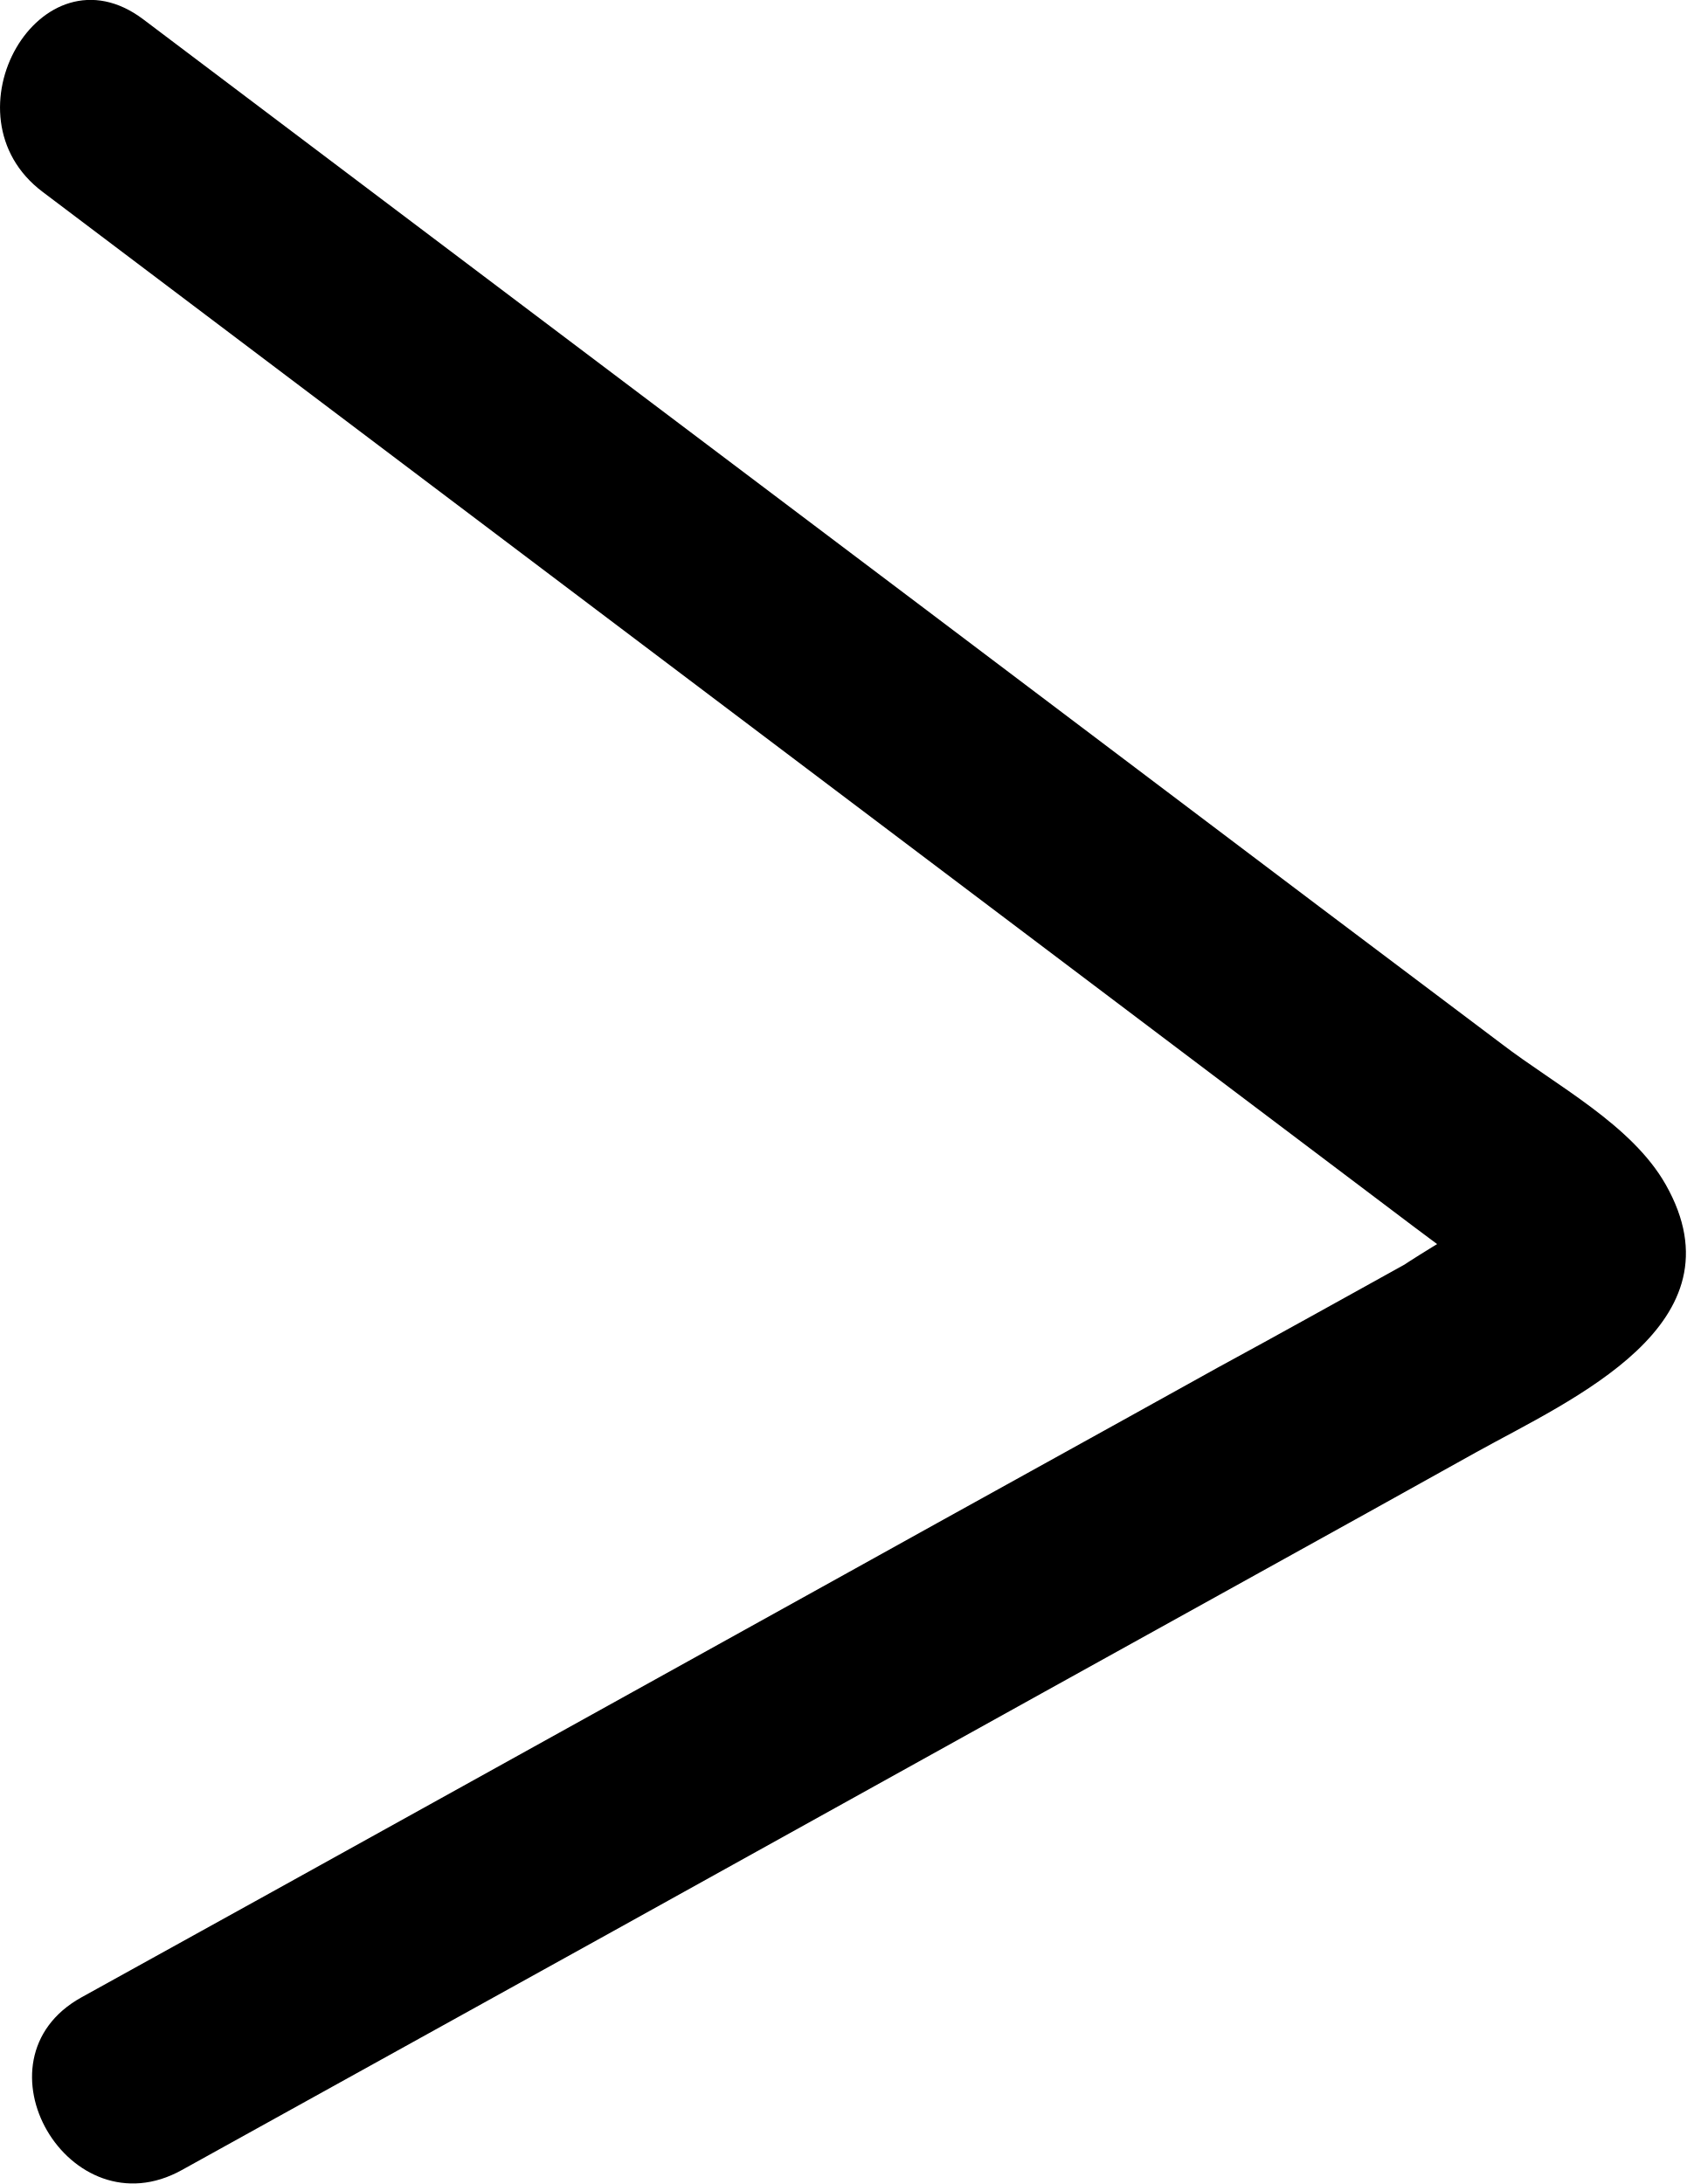
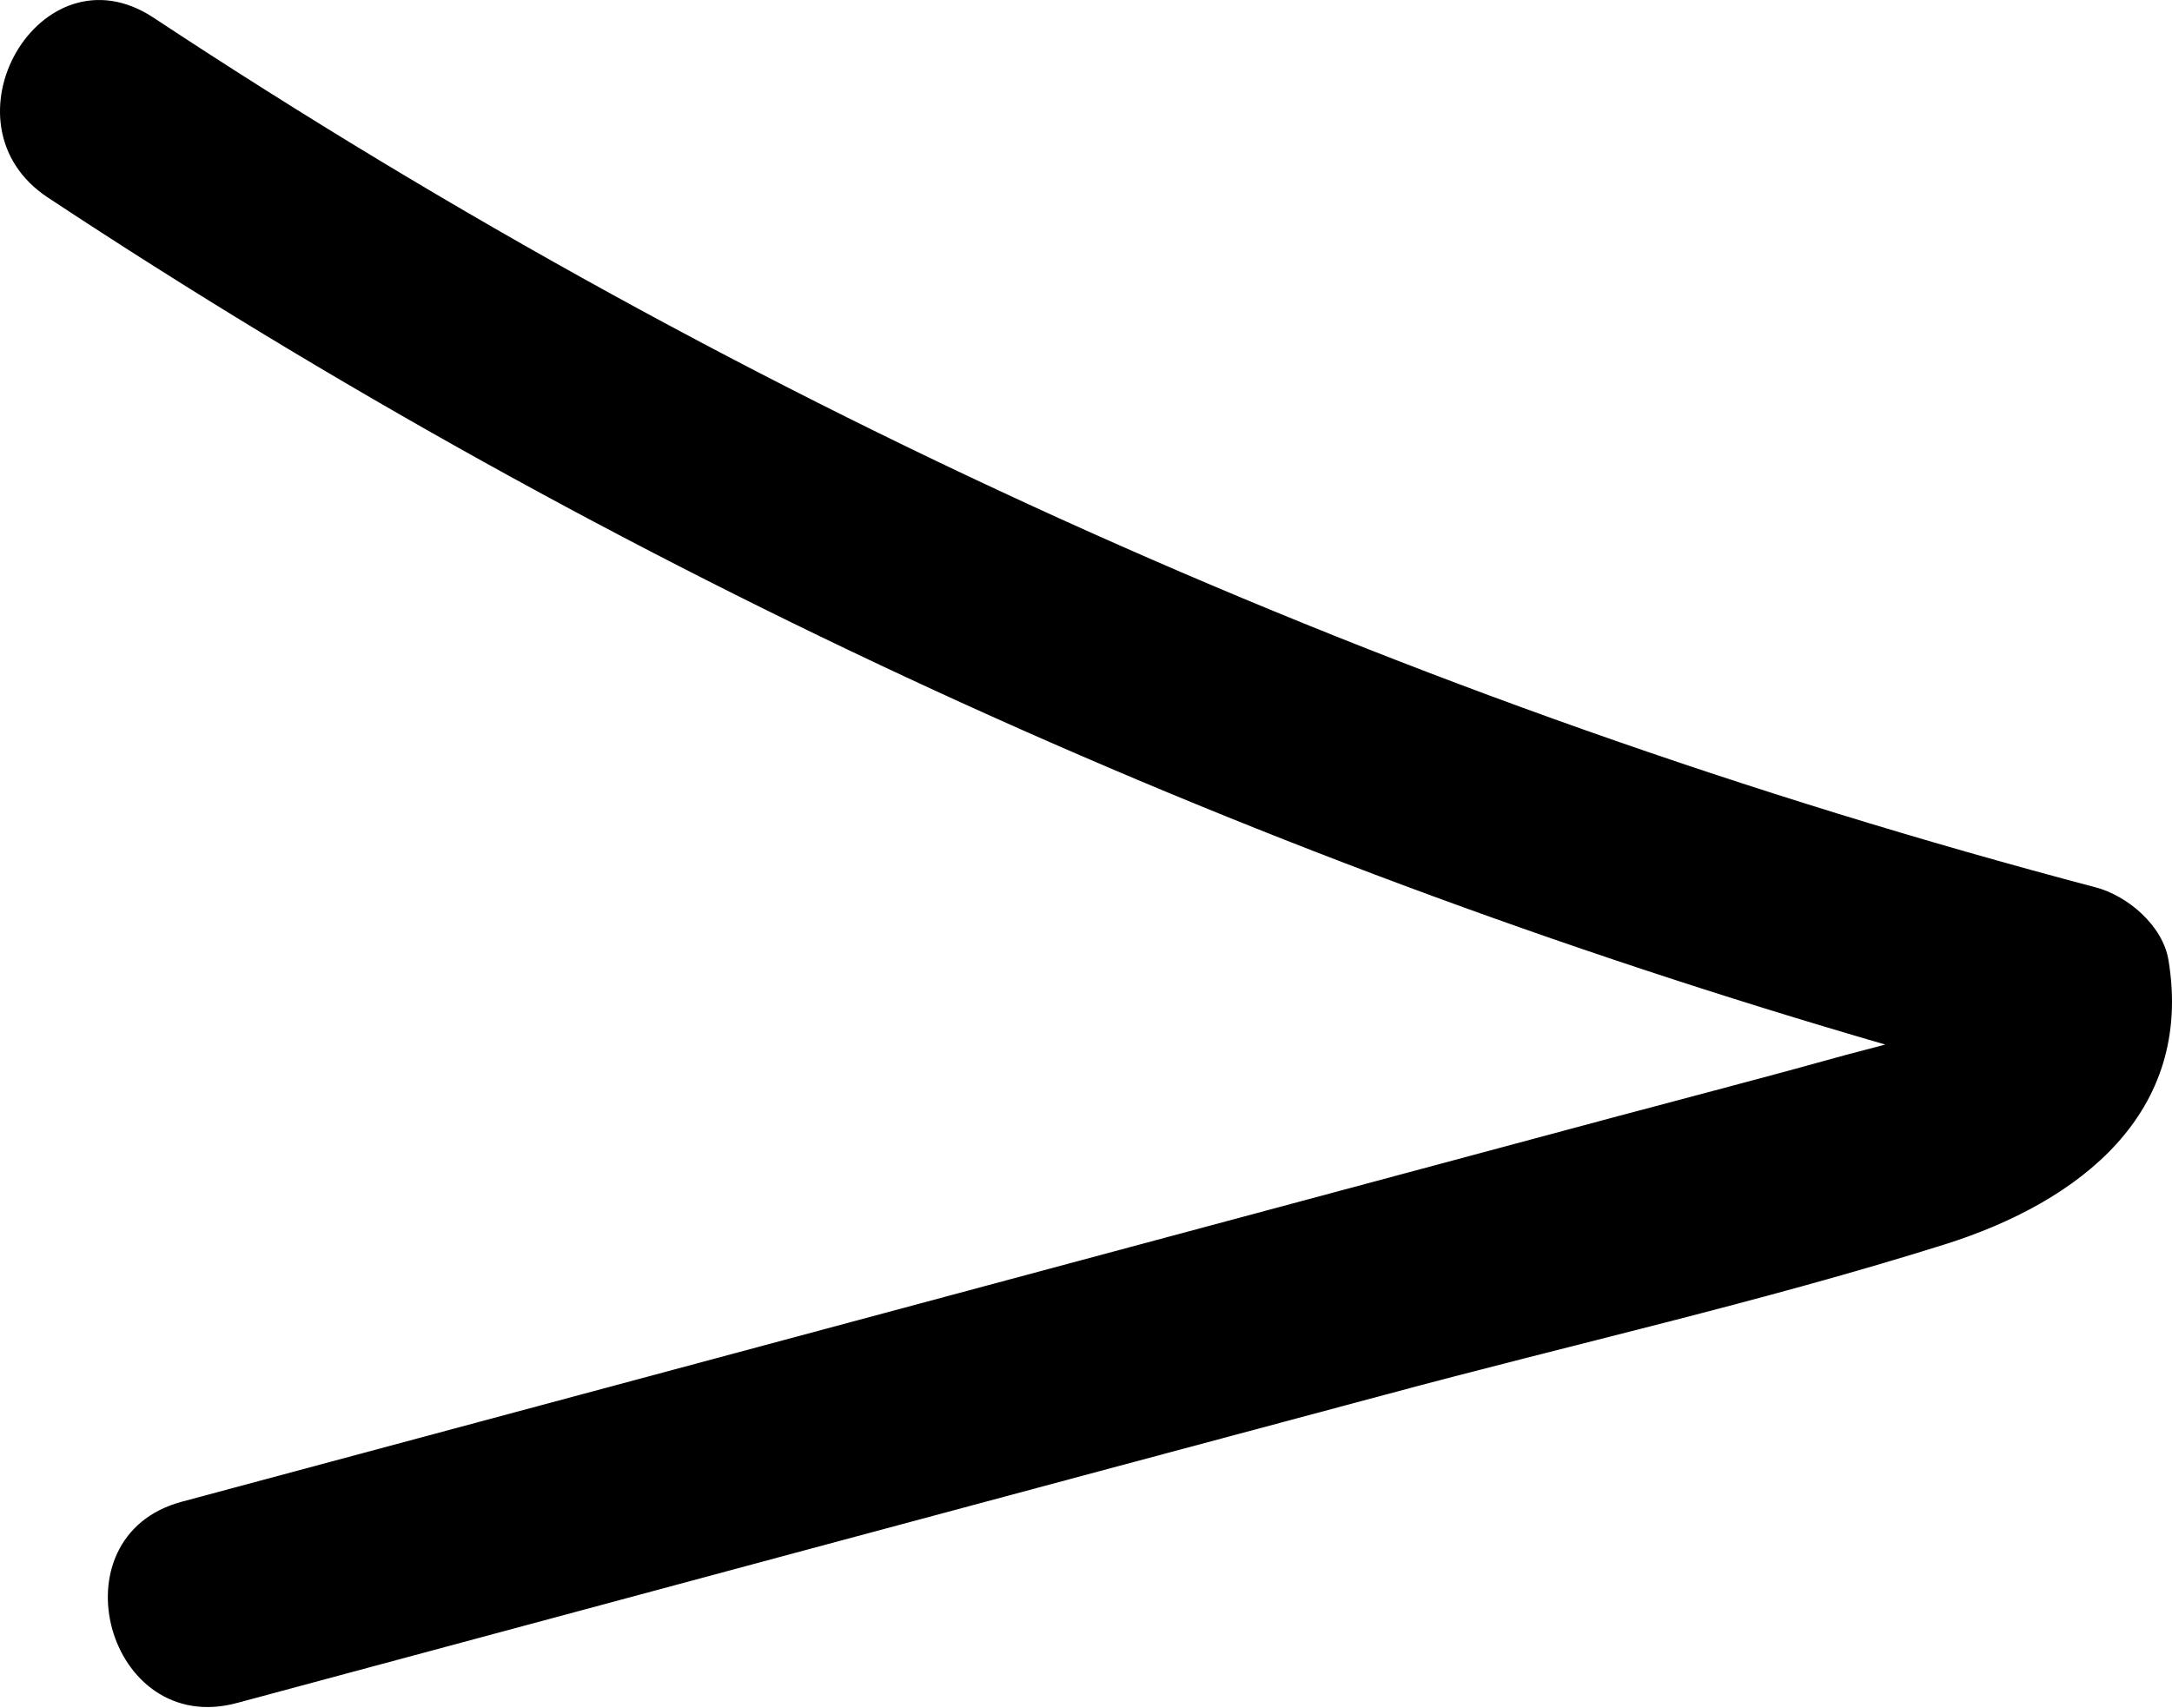
- <svg xmlns="http://www.w3.org/2000/svg" id="Layer_2" data-name="Layer 2" viewBox="0 0 25.31 32.78">
+ <svg xmlns="http://www.w3.org/2000/svg" id="Layer_2" data-name="Layer 2" viewBox="0 0 31.21 24.54">
  <g id="Updates">
-     <path d="M.64,2.88l20.59,15.54.59.44c.48.54.66.34.55-.6-.07-.06-1.22.67-1.29.72-.94.52-1.87,1.04-2.81,1.55-1.87,1.04-3.74,2.07-5.61,3.11-3.81,2.11-7.62,4.23-11.44,6.34-1.69.94-.18,3.53,1.51,2.59,4.32-2.39,8.63-4.78,12.95-7.18,2.16-1.2,4.32-2.39,6.47-3.59,1.44-.8,4.04-1.92,2.85-4.02-.51-.9-1.65-1.49-2.46-2.11l-2.75-2.07-5.88-4.44C10,6.21,6.07,3.25,2.15.29.61-.87-.89,1.73.64,2.88h0Z" />
+     <path d="M31.16,13.8c-.08-.5-.59-.93-1.05-1.05C20.18,10.13,10.77,5.91,2.2.25.58-.81-.92,1.78.69,2.84c8.13,5.37,17.05,9.46,26.4,12.17-.19.05-.38.1-.57.15-1.11.31-2.23.6-3.35.9-2.31.62-4.62,1.24-6.93,1.86-4.54,1.22-9.09,2.44-13.63,3.66-1.86.5-1.07,3.4.8,2.89,5.5-1.48,11-2.96,16.5-4.43,2.67-.72,5.4-1.33,8.04-2.16,1.93-.61,3.57-1.88,3.21-4.08Z" />
  </g>
</svg>
